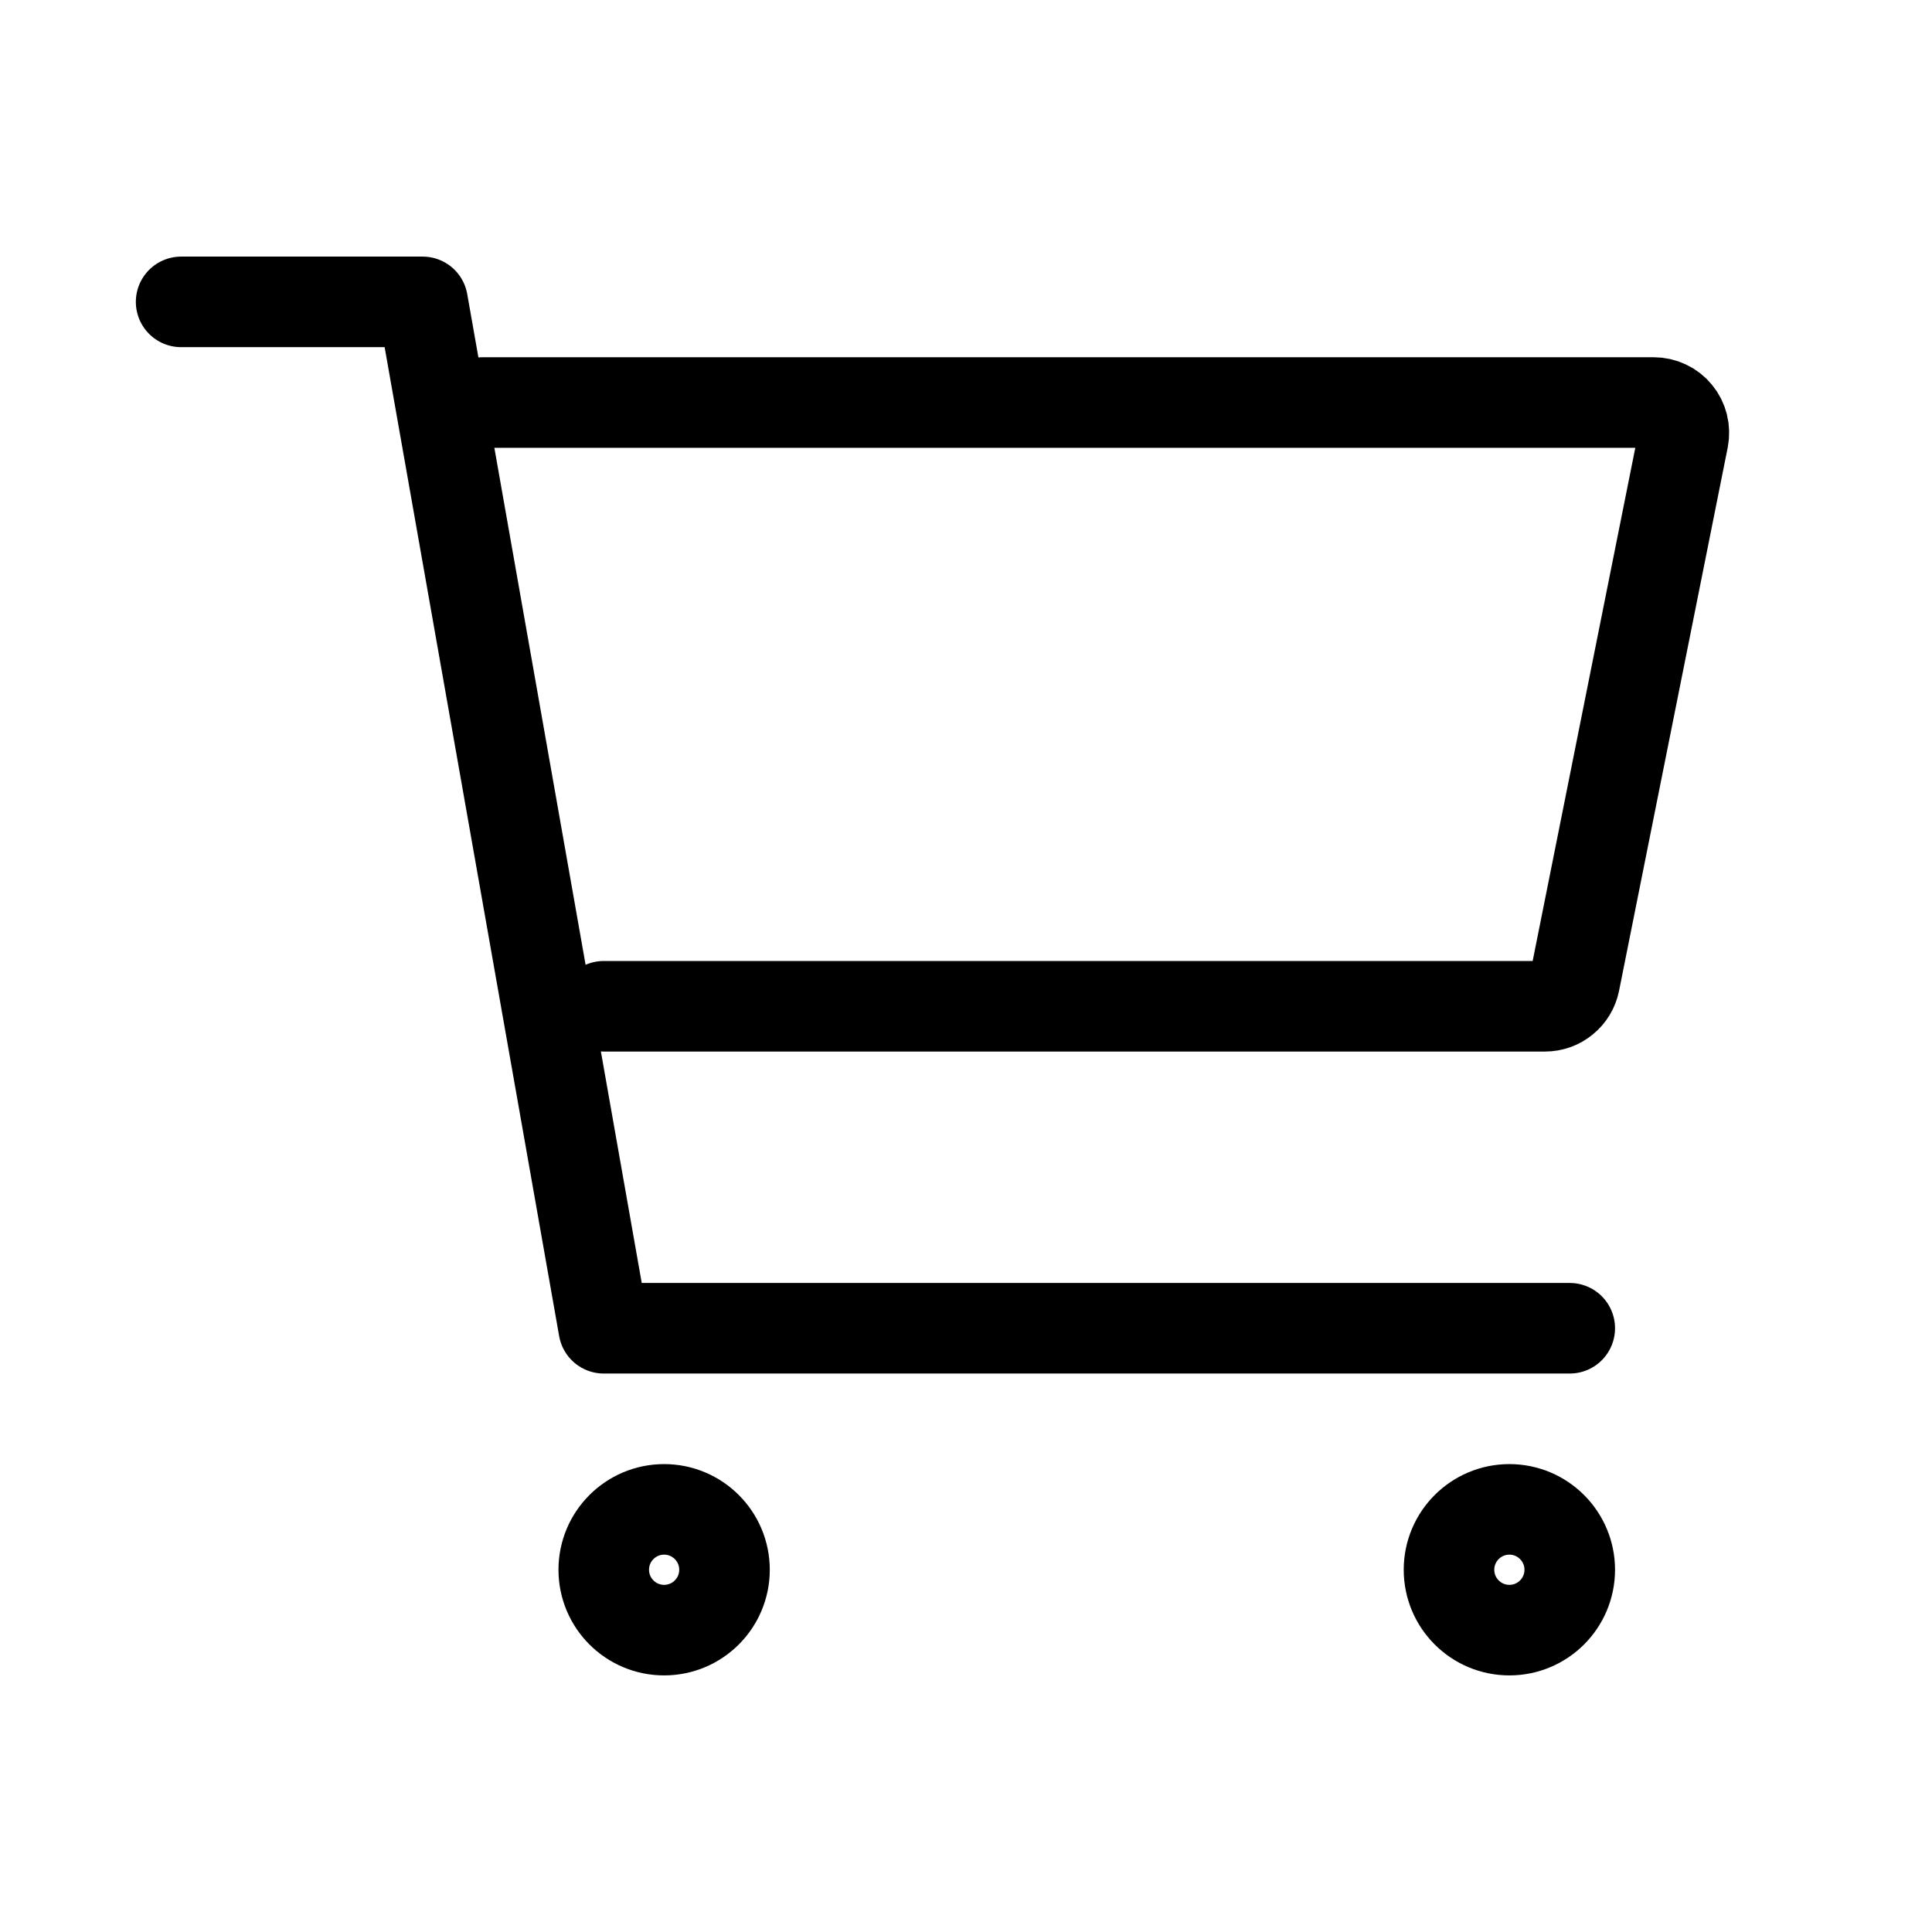
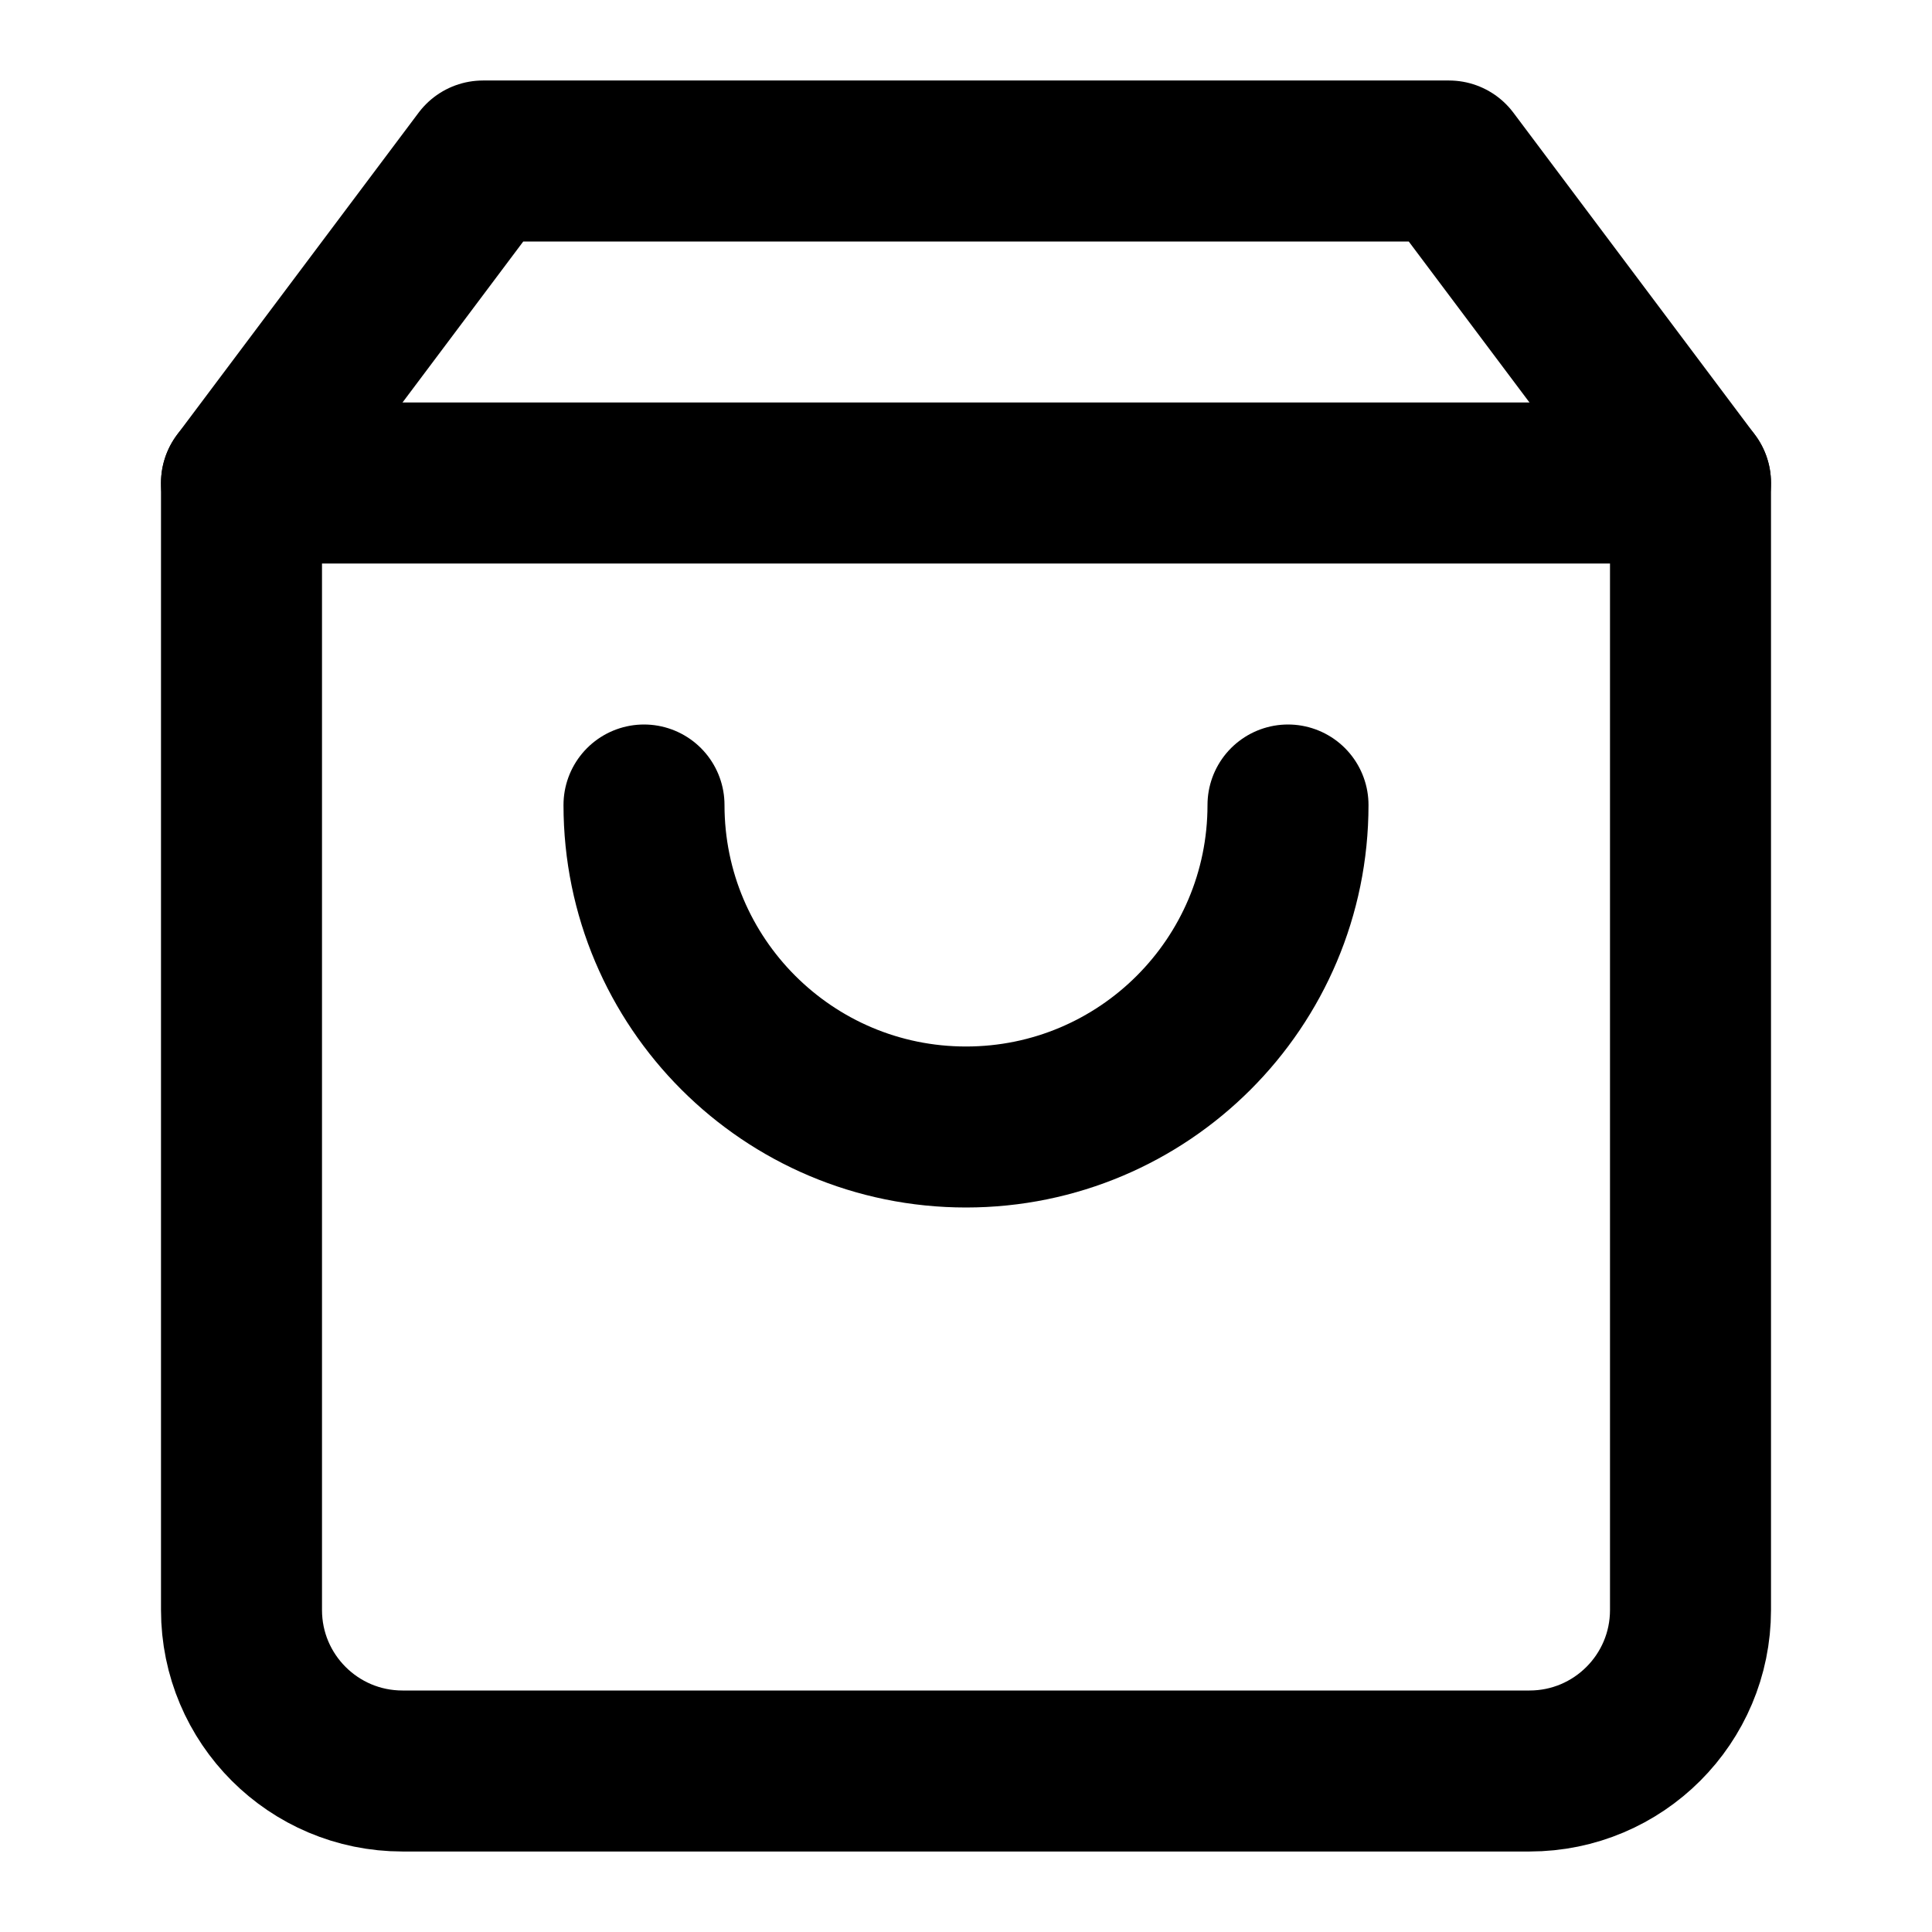
- <svg xmlns="http://www.w3.org/2000/svg" width="32" height="32" viewBox="0 0 32 32" fill="none">
-   <path d="M11 27C11.552 27 12 26.552 12 26C12 25.448 11.552 25 11 25C10.448 25 10 25.448 10 26C10 26.552 10.448 27 11 27Z" stroke="black" stroke-width="1.5" stroke-linecap="round" stroke-linejoin="round" />
-   <path d="M25 27C25.552 27 26 26.552 26 26C26 25.448 25.552 25 25 25C24.448 25 24 25.448 24 26C24 26.552 24.448 27 25 27Z" stroke="black" stroke-width="1.5" stroke-linecap="round" stroke-linejoin="round" />
-   <path d="M3 5H7L10 22H26" stroke="black" stroke-width="1.5" stroke-linecap="round" stroke-linejoin="round" />
-   <path d="M10 16.667H25.59C25.706 16.667 25.818 16.627 25.907 16.553C25.997 16.48 26.058 16.378 26.081 16.265L27.881 7.265C27.895 7.192 27.893 7.117 27.875 7.046C27.858 6.974 27.824 6.907 27.777 6.85C27.73 6.792 27.671 6.746 27.604 6.715C27.537 6.683 27.464 6.667 27.39 6.667H8" stroke="black" stroke-width="1.5" stroke-linecap="round" stroke-linejoin="round" />
+ <svg xmlns="http://www.w3.org/2000/svg" width="24" height="24" viewBox="0 0 24 24" fill="none" stroke="currentColor" stroke-width="2" stroke-linecap="round" stroke-linejoin="round" class="lucide lucide-shopping-bag">
+   <path d="M6 2 3 6v14a2 2 0 0 0 2 2h14a2 2 0 0 0 2-2V6l-3-4Z" />
+   <path d="M3 6h18" />
+   <path d="M16 10a4 4 0 0 1-8 0" />
</svg>
